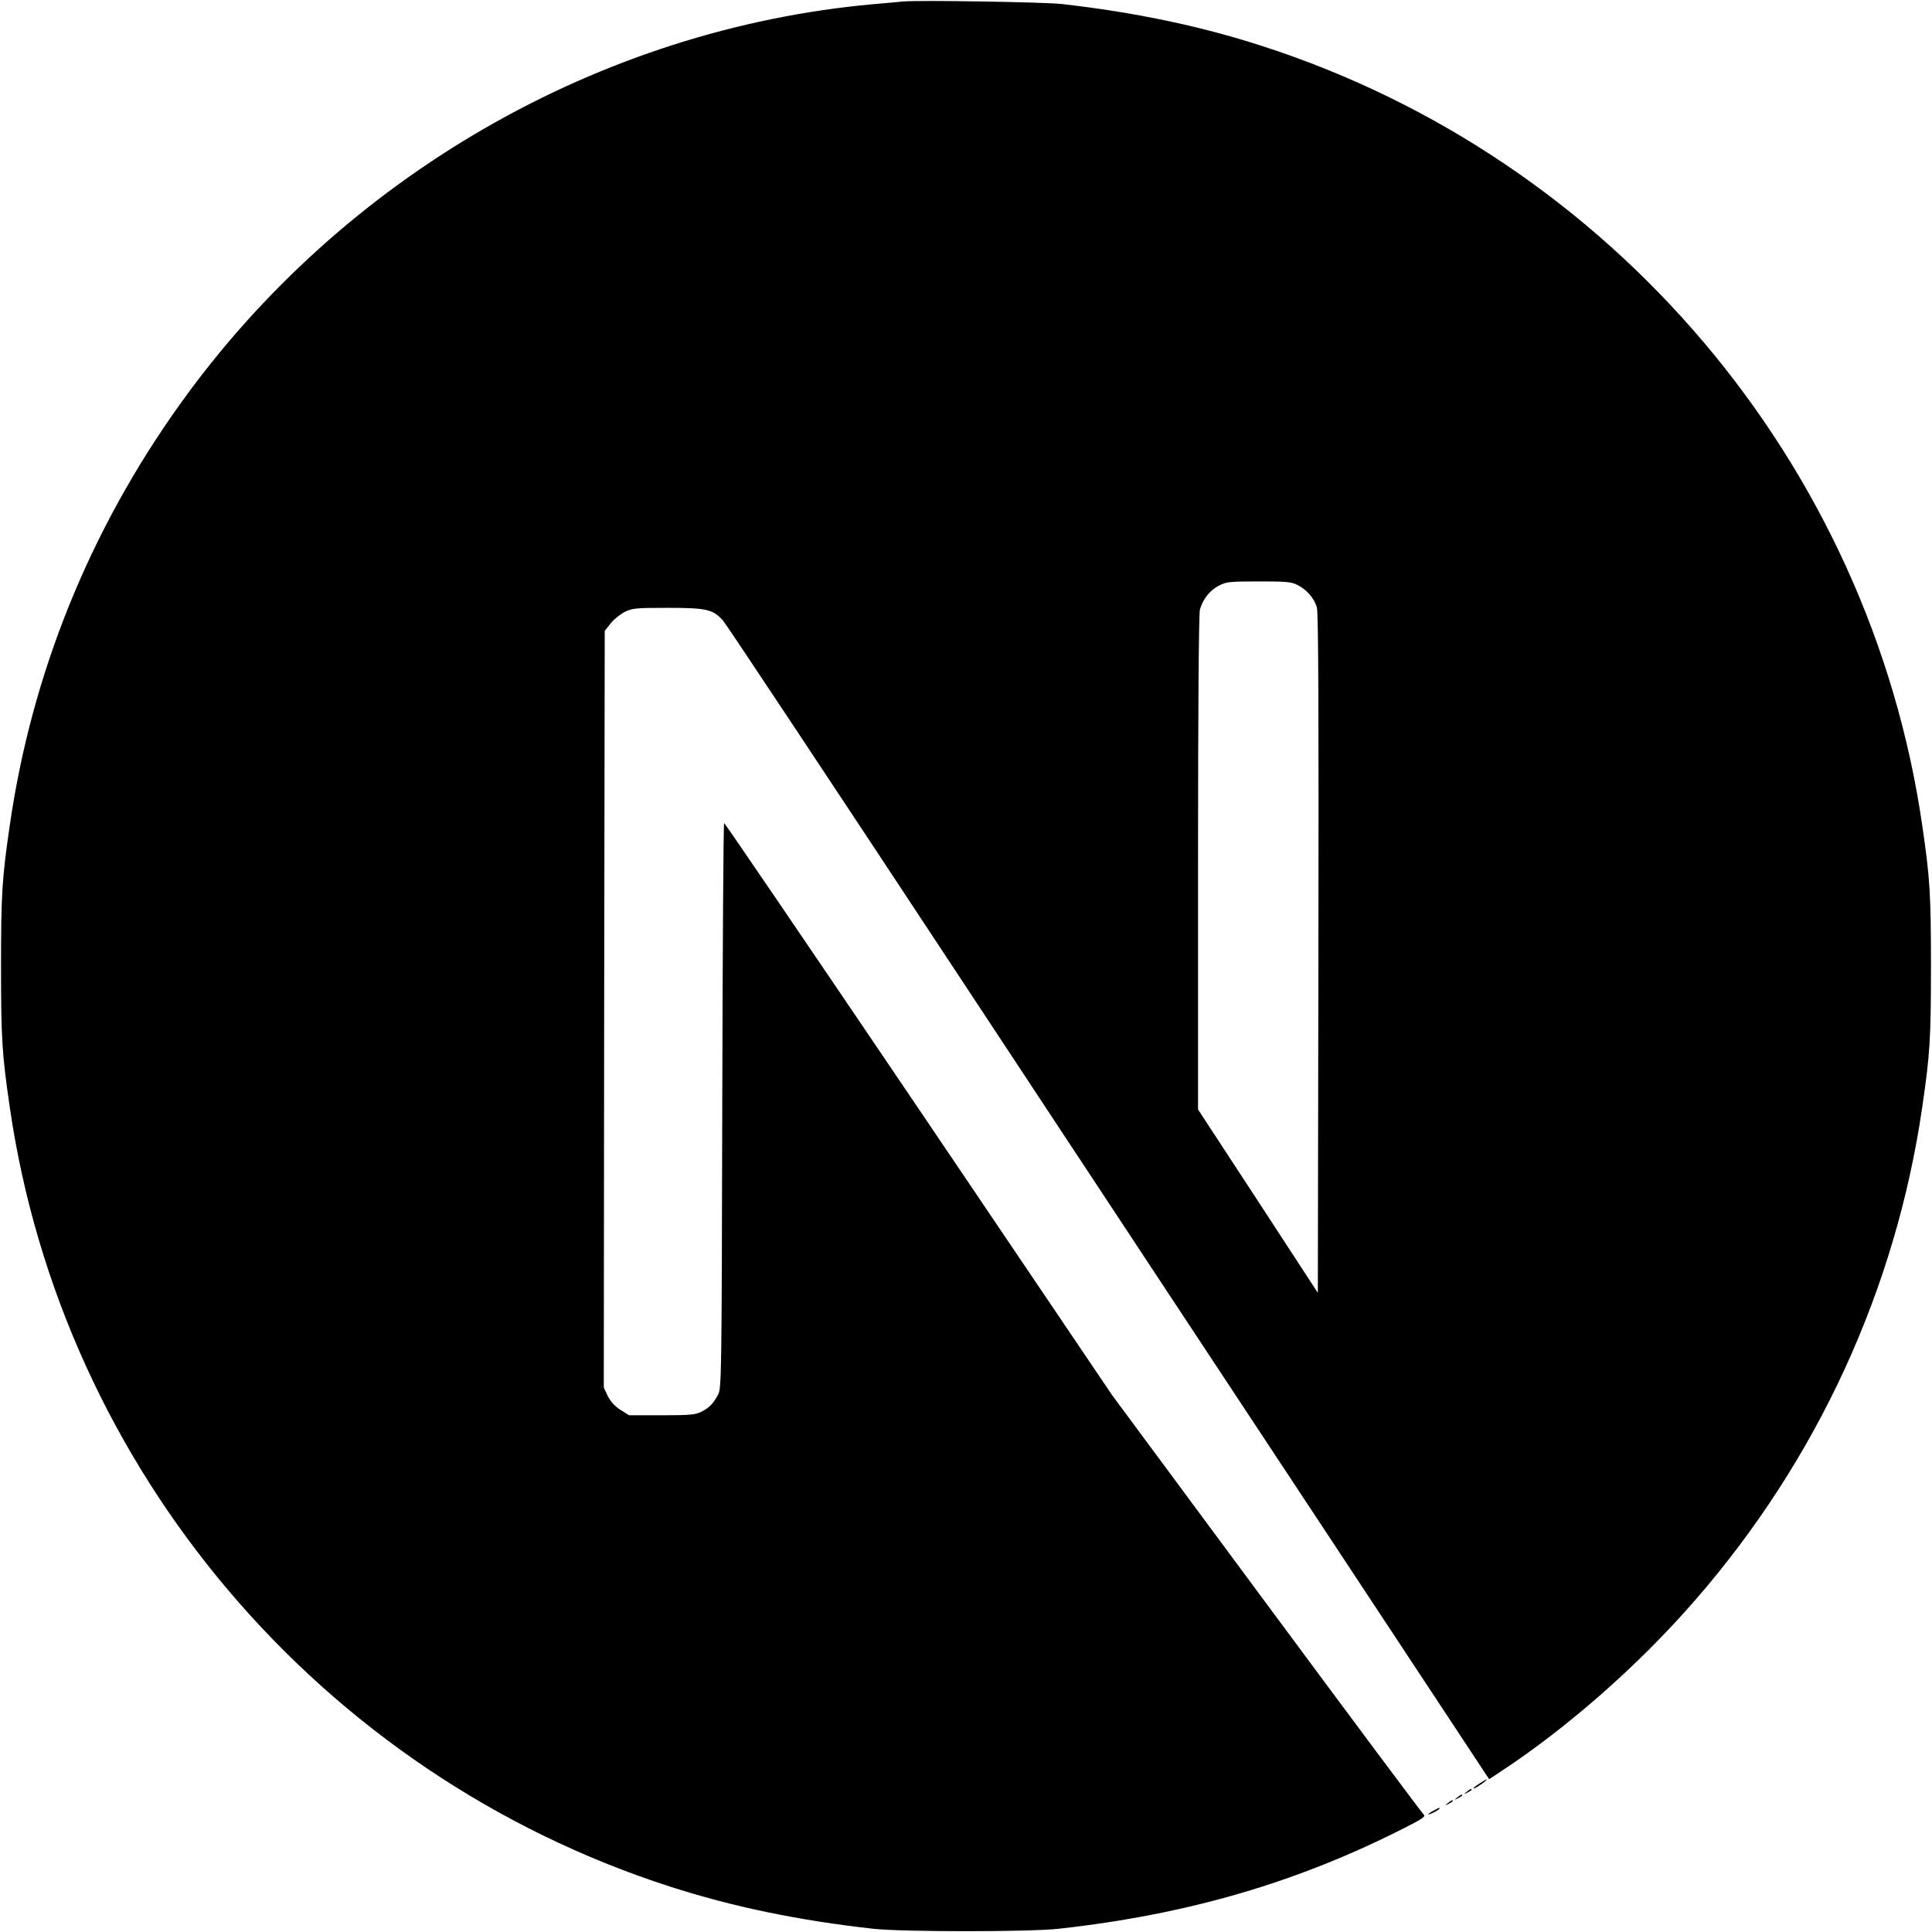
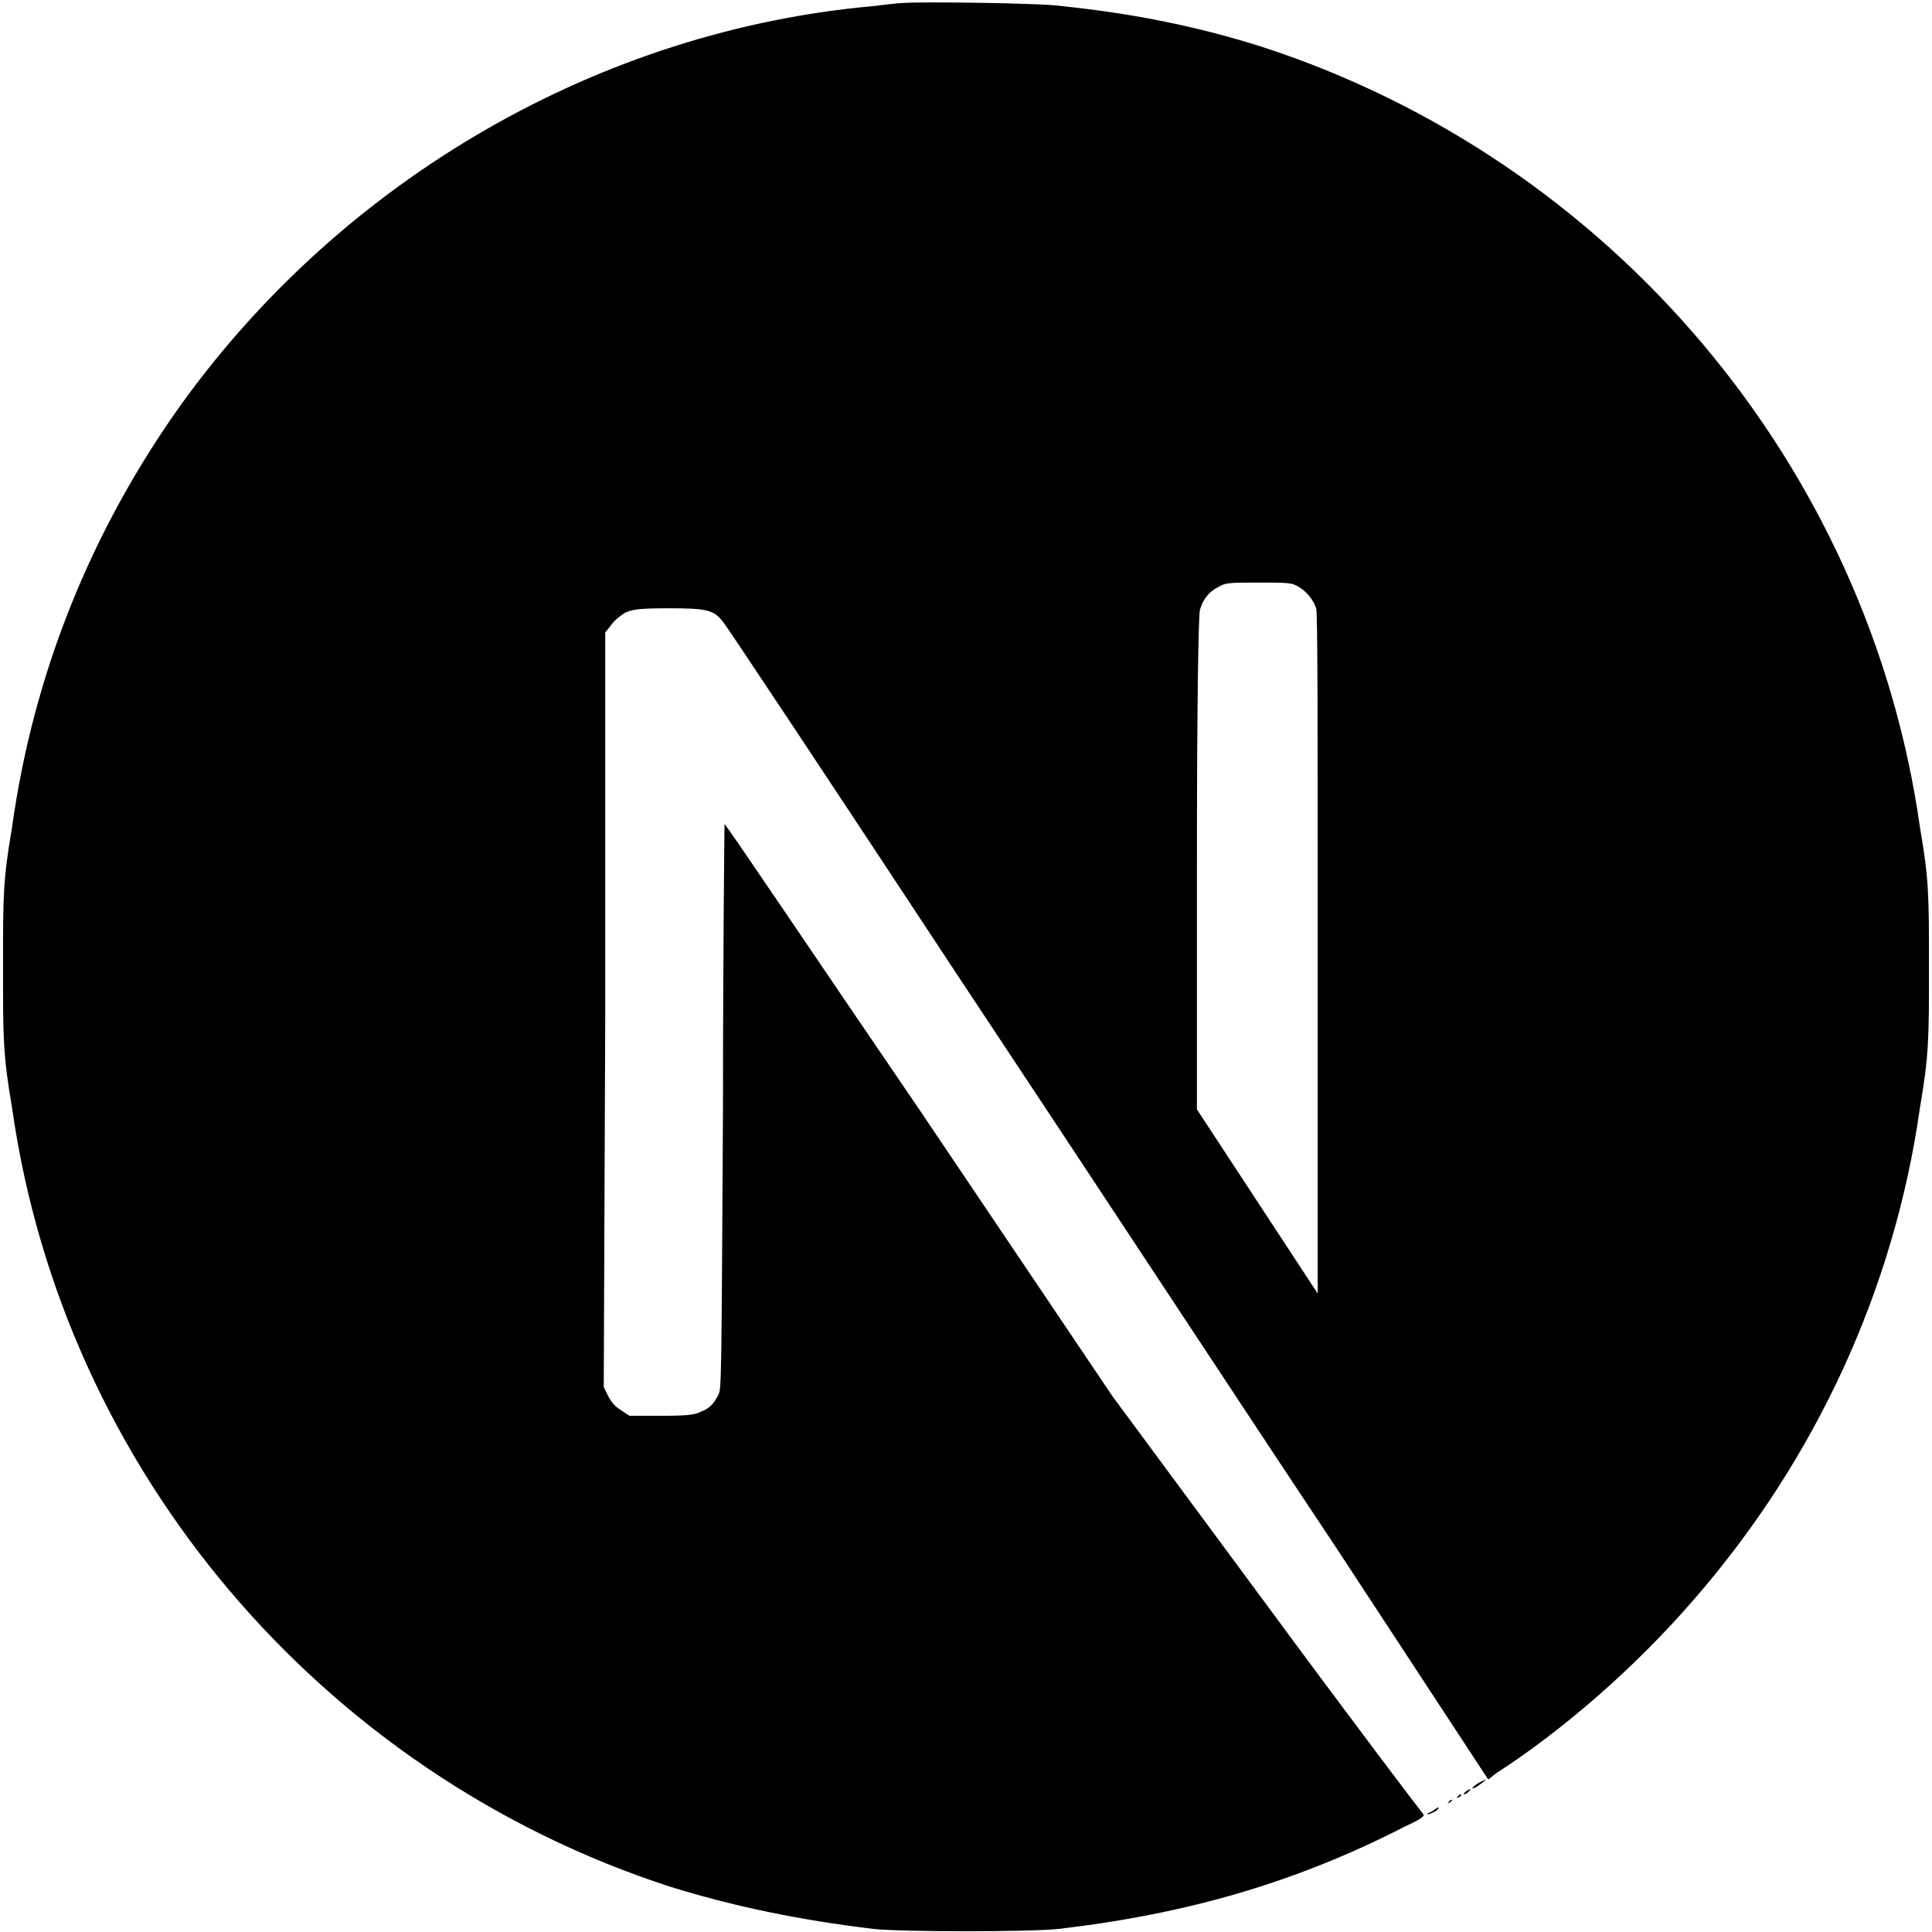
- <svg xmlns="http://www.w3.org/2000/svg" height="1024pt" viewBox=".5 -.2 1023 1024.1" width="1024pt">
-   <path d="m478.5.6c-2.2.2-9.2.9-15.5 1.4-145.3 13.1-281.4 91.5-367.6 212-48 67-78.7 143-90.3 223.5-4.1 28.1-4.6 36.4-4.6 74.5s.5 46.4 4.6 74.5c27.8 192.1 164.5 353.5 349.9 413.3 33.2 10.7 68.2 18 108 22.4 15.5 1.7 82.5 1.7 98 0 68.7-7.6 126.9-24.6 184.3-53.9 8.8-4.5 10.5-5.7 9.3-6.7-.8-.6-38.3-50.9-83.3-111.7l-81.8-110.5-102.5-151.7c-56.4-83.4-102.8-151.6-103.2-151.6-.4-.1-.8 67.3-1 149.6-.3 144.1-.4 149.9-2.2 153.3-2.6 4.9-4.6 6.9-8.8 9.1-3.2 1.6-6 1.9-21.1 1.9h-17.3l-4.6-2.9c-3-1.9-5.2-4.4-6.7-7.3l-2.1-4.5.2-200.5.3-200.6 3.1-3.9c1.6-2.1 5-4.8 7.4-6.1 4.1-2 5.7-2.2 23-2.2 20.4 0 23.8.8 29.1 6.6 1.5 1.6 57 85.2 123.4 185.9s157.2 238.2 201.8 305.7l81 122.7 4.1-2.7c36.3-23.6 74.7-57.2 105.1-92.2 64.7-74.3 106.4-164.9 120.4-261.5 4.1-28.1 4.6-36.4 4.6-74.5s-.5-46.4-4.6-74.5c-27.8-192.1-164.5-353.5-349.9-413.3-32.7-10.6-67.5-17.9-106.5-22.3-9.6-1-75.7-2.1-84-1.3zm209.4 309.4c4.8 2.4 8.7 7 10.1 11.8.8 2.6 1 58.2.8 183.5l-.3 179.8-31.7-48.6-31.8-48.6v-130.7c0-84.5.4-132 1-134.3 1.6-5.6 5.1-10 9.9-12.6 4.1-2.1 5.6-2.3 21.3-2.3 14.8 0 17.4.2 20.7 2z" />
-   <path d="m784.3 945.1c-3.5 2.2-4.6 3.7-1.5 2 2.2-1.3 5.8-4 5.2-4.1-.3 0-2 1-3.7 2.1zm-6.9 4.5c-1.8 1.4-1.8 1.5.4.4 1.2-.6 2.2-1.3 2.2-1.5 0-.8-.5-.6-2.6 1.1zm-5 3c-1.8 1.4-1.8 1.5.4.4 1.2-.6 2.2-1.3 2.2-1.5 0-.8-.5-.6-2.6 1.1zm-5 3c-1.8 1.4-1.8 1.5.4.4 1.2-.6 2.2-1.3 2.2-1.5 0-.8-.5-.6-2.6 1.1zm-7.6 4c-3.8 2-3.6 2.8.2.9 1.7-.9 3-1.8 3-2 0-.7-.1-.6-3.2 1.1z" />
+ <svg xmlns="http://www.w3.org/2000/svg" version="1.2" viewBox="0 0 128 128" width="128" height="128">
+   <style>.next-a{fill:currentColor;}</style>
+   <path class="next-a" d="m70.3 0.4c4.9 0.5 9.2 1.4 13.3 2.7 23.1 7.5 40.2 27.7 43.6 51.7 0.6 3.5 0.6 4.5 0.6 9.3 0 4.7 0 5.8-0.6 9.3-1.7 12-6.9 23.3-15 32.6-3.8 4.4-8.6 8.6-13.1 11.5l-0.5 0.4-10.1-15.4c-5.6-8.4-16.9-25.6-25.2-38.1-8.3-12.6-15.2-23-15.4-23.2-0.6-0.8-1.1-0.9-3.6-0.9-2.2 0-2.4 0.1-2.9 0.3-0.3 0.2-0.7 0.5-0.9 0.8l-0.4 0.5v25l-0.1 25 0.3 0.6q0.3 0.6 0.8 0.9l0.6 0.4h2.2c1.9 0 2.2-0.1 2.6-0.3 0.5-0.2 0.8-0.5 1.1-1.1 0.2-0.4 0.2-1.1 0.3-19.1 0-10.3 0.1-18.7 0.1-18.7 0.1 0 5.8 8.5 12.9 18.9l12.8 19 10.2 13.8c5.6 7.6 10.3 13.8 10.4 13.9 0.1 0.1-0.1 0.3-1.2 0.8-7.2 3.7-14.4 5.8-23 6.8-1.9 0.2-10.3 0.2-12.2 0-5-0.6-9.3-1.5-13.5-2.8-23.1-7.5-40.2-27.6-43.6-51.6-0.6-3.5-0.6-4.6-0.6-9.3 0-4.8 0-5.8 0.6-9.3 1.4-10.1 5.2-19.6 11.2-28 10.8-15 27.8-24.8 45.9-26.4 0.8-0.1 1.6-0.2 1.9-0.2 1.1-0.1 9.3 0 10.5 0.2zm13.1 38.2c-2 0-2.2 0-2.7 0.3-0.6 0.3-1 0.8-1.2 1.5-0.1 0.3-0.2 6.3-0.2 16.8v16.3l4 6.1 4 6.1v-22.5c0-15.6 0-22.6-0.1-22.9-0.2-0.6-0.7-1.2-1.3-1.5-0.4-0.2-0.7-0.2-2.5-0.2z" />
+   <path class="next-a" d="m98 118.1c-0.5 0.3-0.6 0.5-0.2 0.3 0.3-0.2 0.7-0.5 0.6-0.5 0 0-0.2 0.1-0.4 0.2zm-0.9 0.6q-0.3 0.3 0.1 0.1c0.1-0.1 0.2-0.2 0.2-0.2 0-0.1 0-0.1-0.3 0.1zm-0.6 0.4q-0.4 0.2 0 0c0.2 0 0.3-0.1 0.3-0.2 0-0.1-0.1 0-0.3 0.2zm-0.6 0.4q-0.4 0.2 0 0c0.2-0.1 0.3-0.2 0.3-0.2 0-0.1-0.1-0.1-0.3 0.2zm-1 0.5c-0.5 0.2-0.4 0.3 0 0.1 0.3-0.1 0.4-0.3 0.4-0.3 0-0.1 0-0.1-0.4 0.2z" />
</svg>
